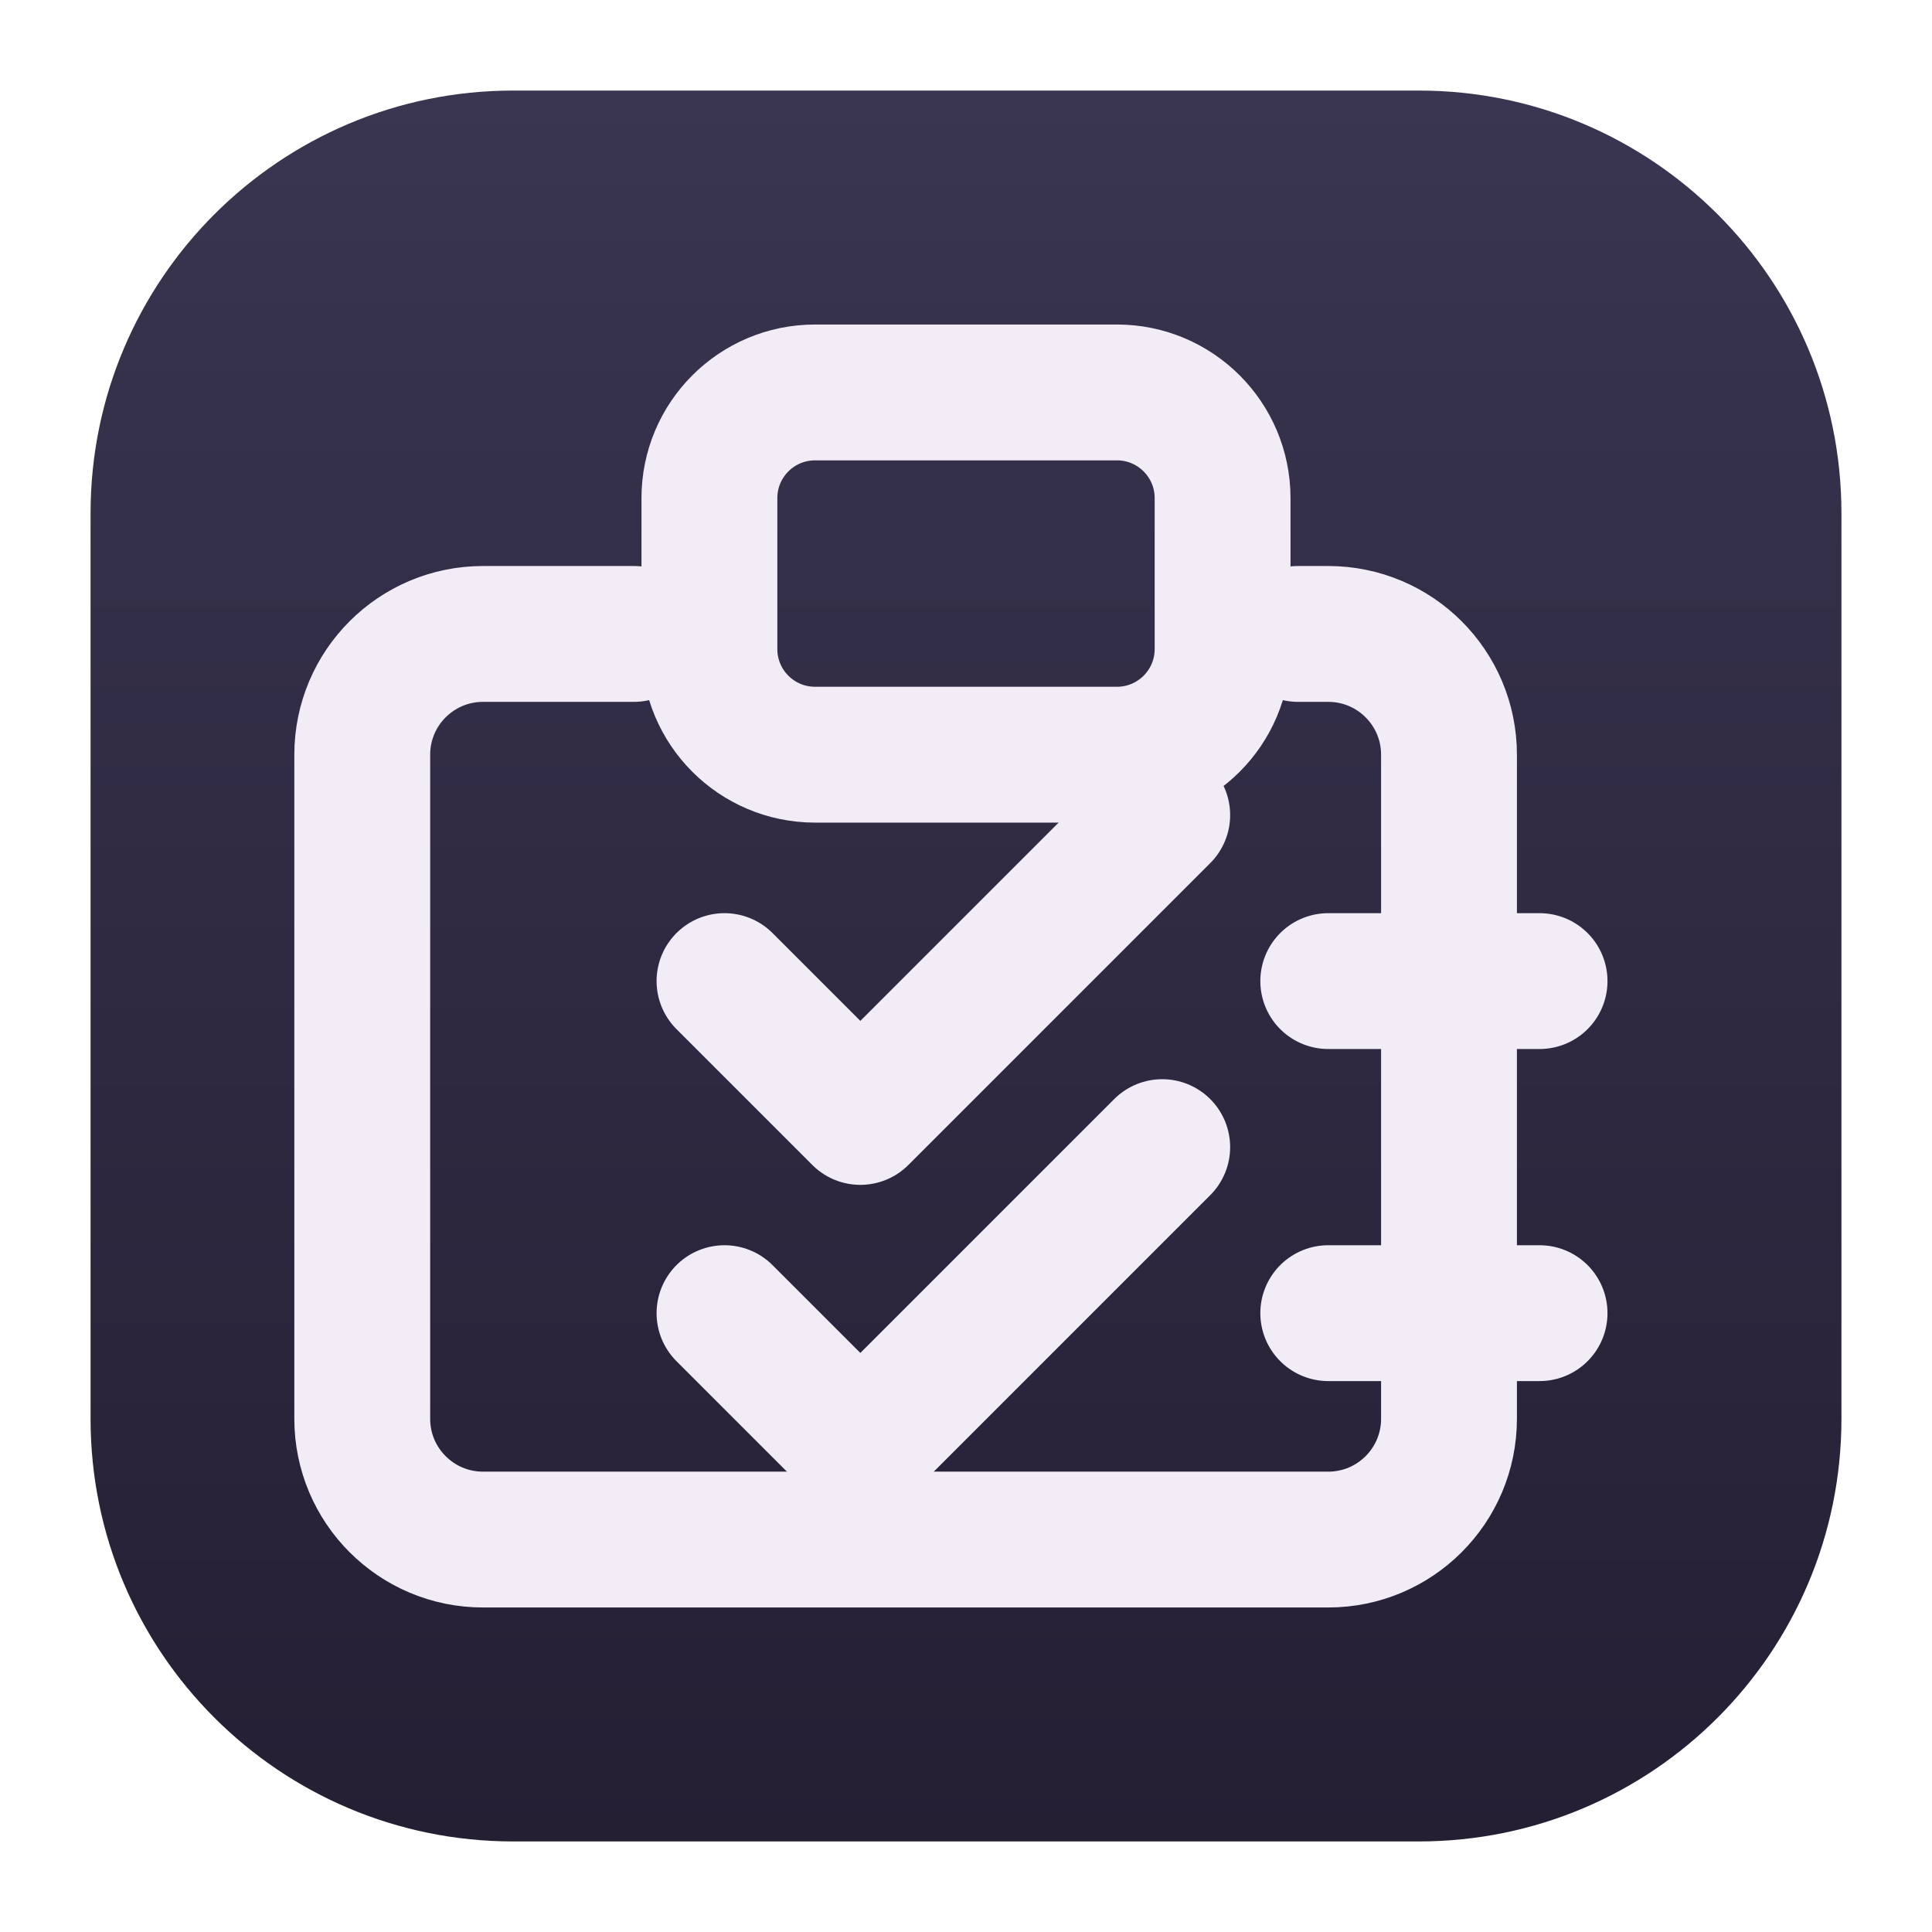
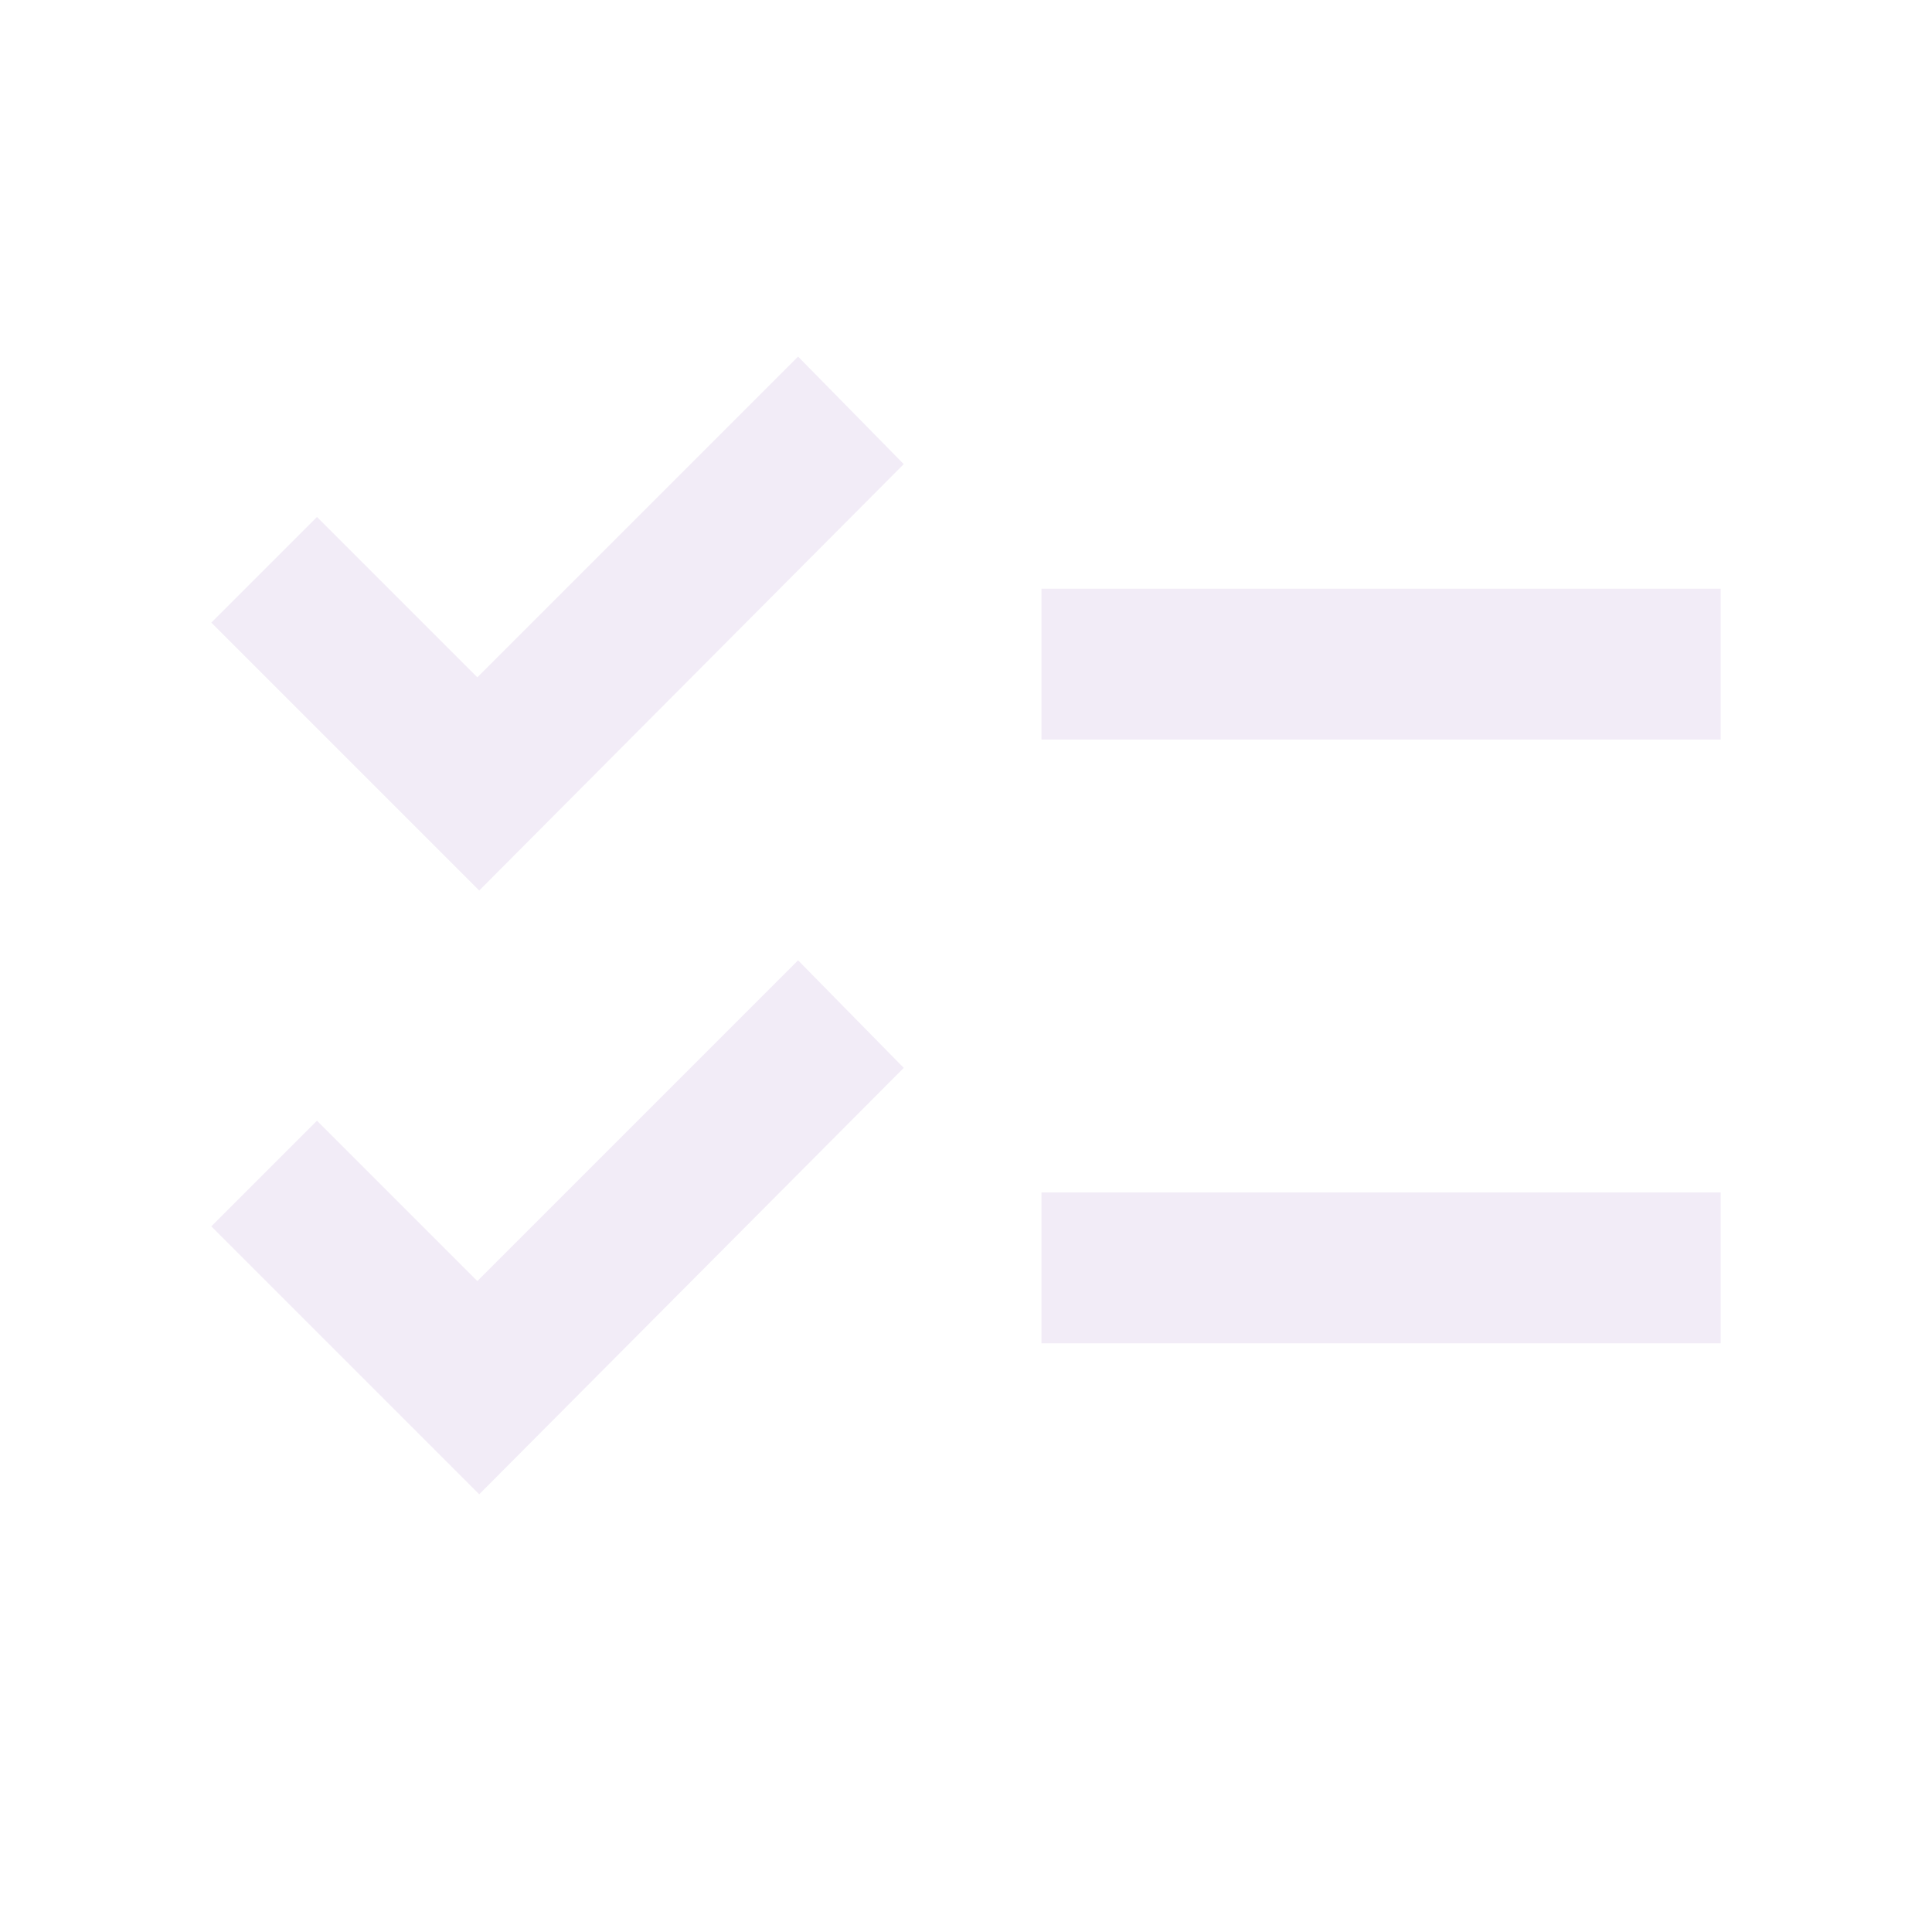
<svg xmlns="http://www.w3.org/2000/svg" width="128" height="128" viewBox="0 0 128 128">
-   <defs>
-     <linearGradient id="plate" x1="0" y1="0" x2="0" y2="1">
-       <stop offset="0" stop-color="#3a3550" />
-       <stop offset="1" stop-color="#241f33" />
-     </linearGradient>
-   </defs>
-   <rect x="6" y="6" width="116" height="116" rx="28" fill="url(#plate)" />
-   <g fill="none" stroke="#f2ecf7" stroke-width="9" stroke-linecap="round" stroke-linejoin="round">
-     <path d="M42 42H32a8 8 0 0 0-8 8v44a8 8 0 0 0 8 8h56a8 8 0 0 0 8-8V50a8 8 0 0 0-8-8H86" />
-     <rect x="47" y="26" width="34" height="24" rx="7" />
-     <path d="M48 65l9 9 20-20" />
-     <path d="M88 65h14" />
-     <path d="M48 87l9 9 20-20" />
-     <path d="M88 87h14" />
+   <g transform="translate(64 64) scale(0.125) translate(-480 480)">
+     <path fill="#f2ecf7" d="M222-200 80-342l56-56 85 85 170-170 56 57-225 226Zm0-320L80-662l56-56 85 85 170-170 56 57-225 226Zm298 240v-80h360v80H520Zm0-320v-80h360v80H520Z" />
  </g>
</svg>
